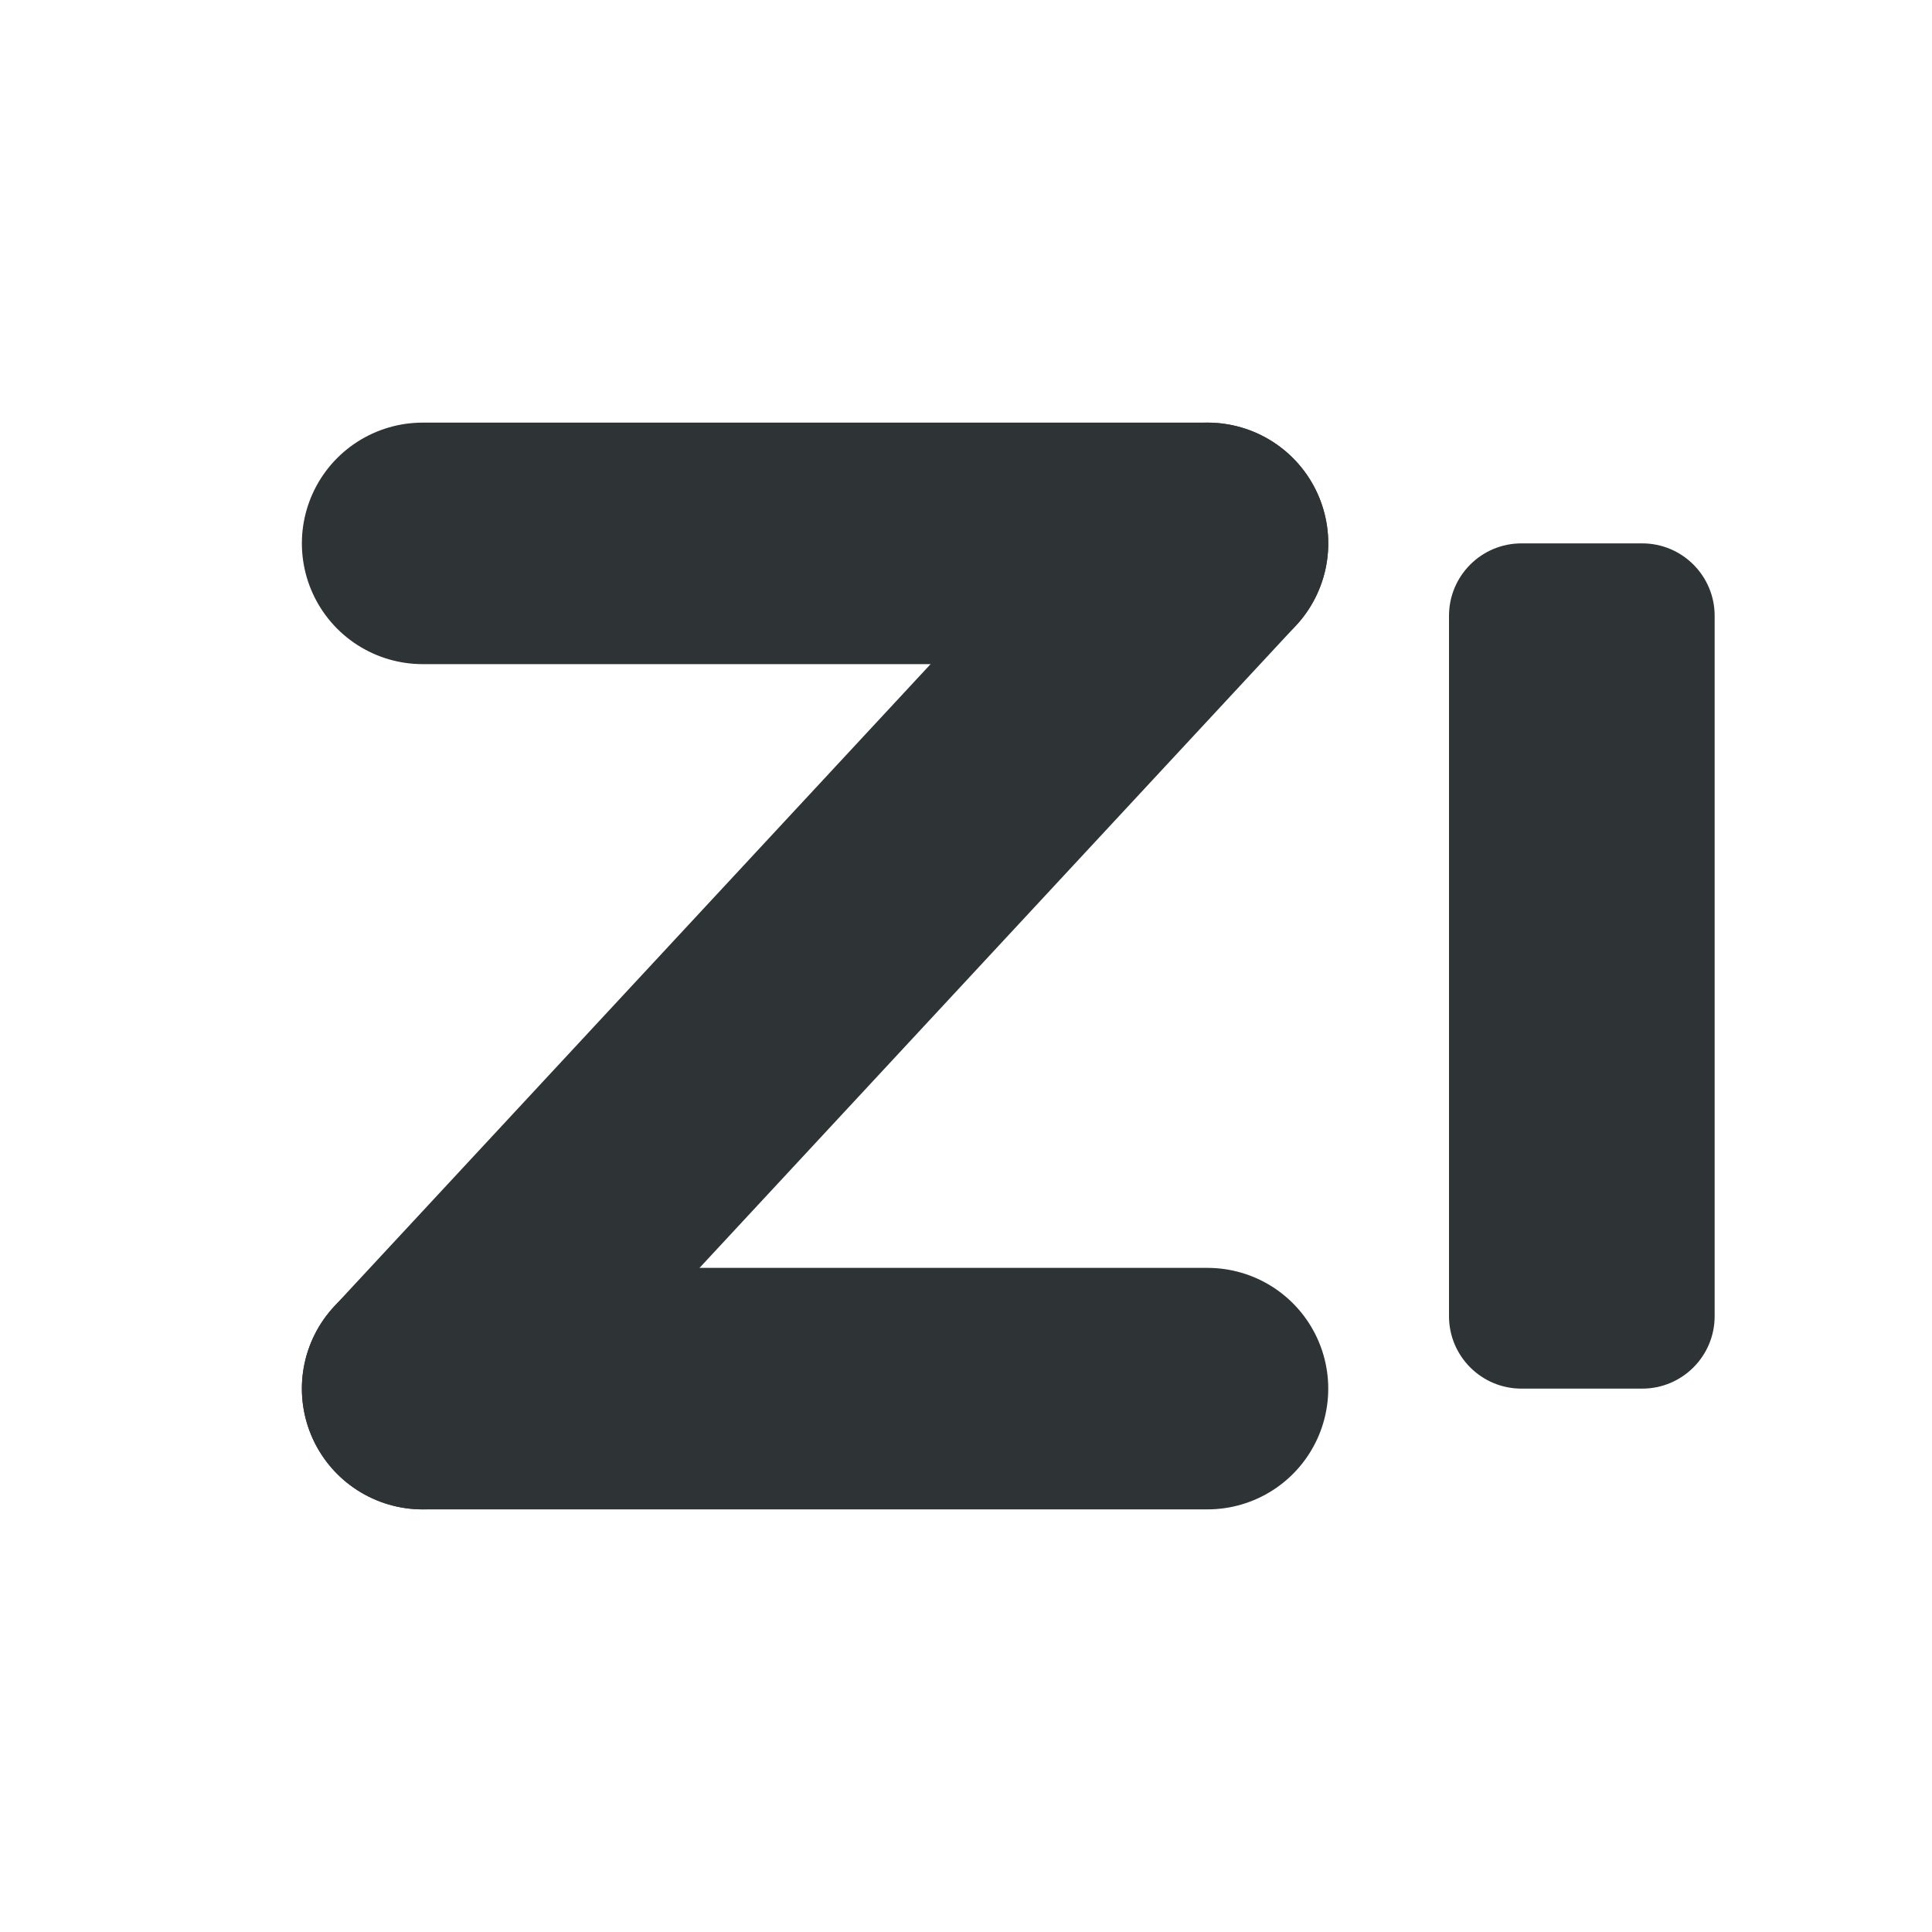
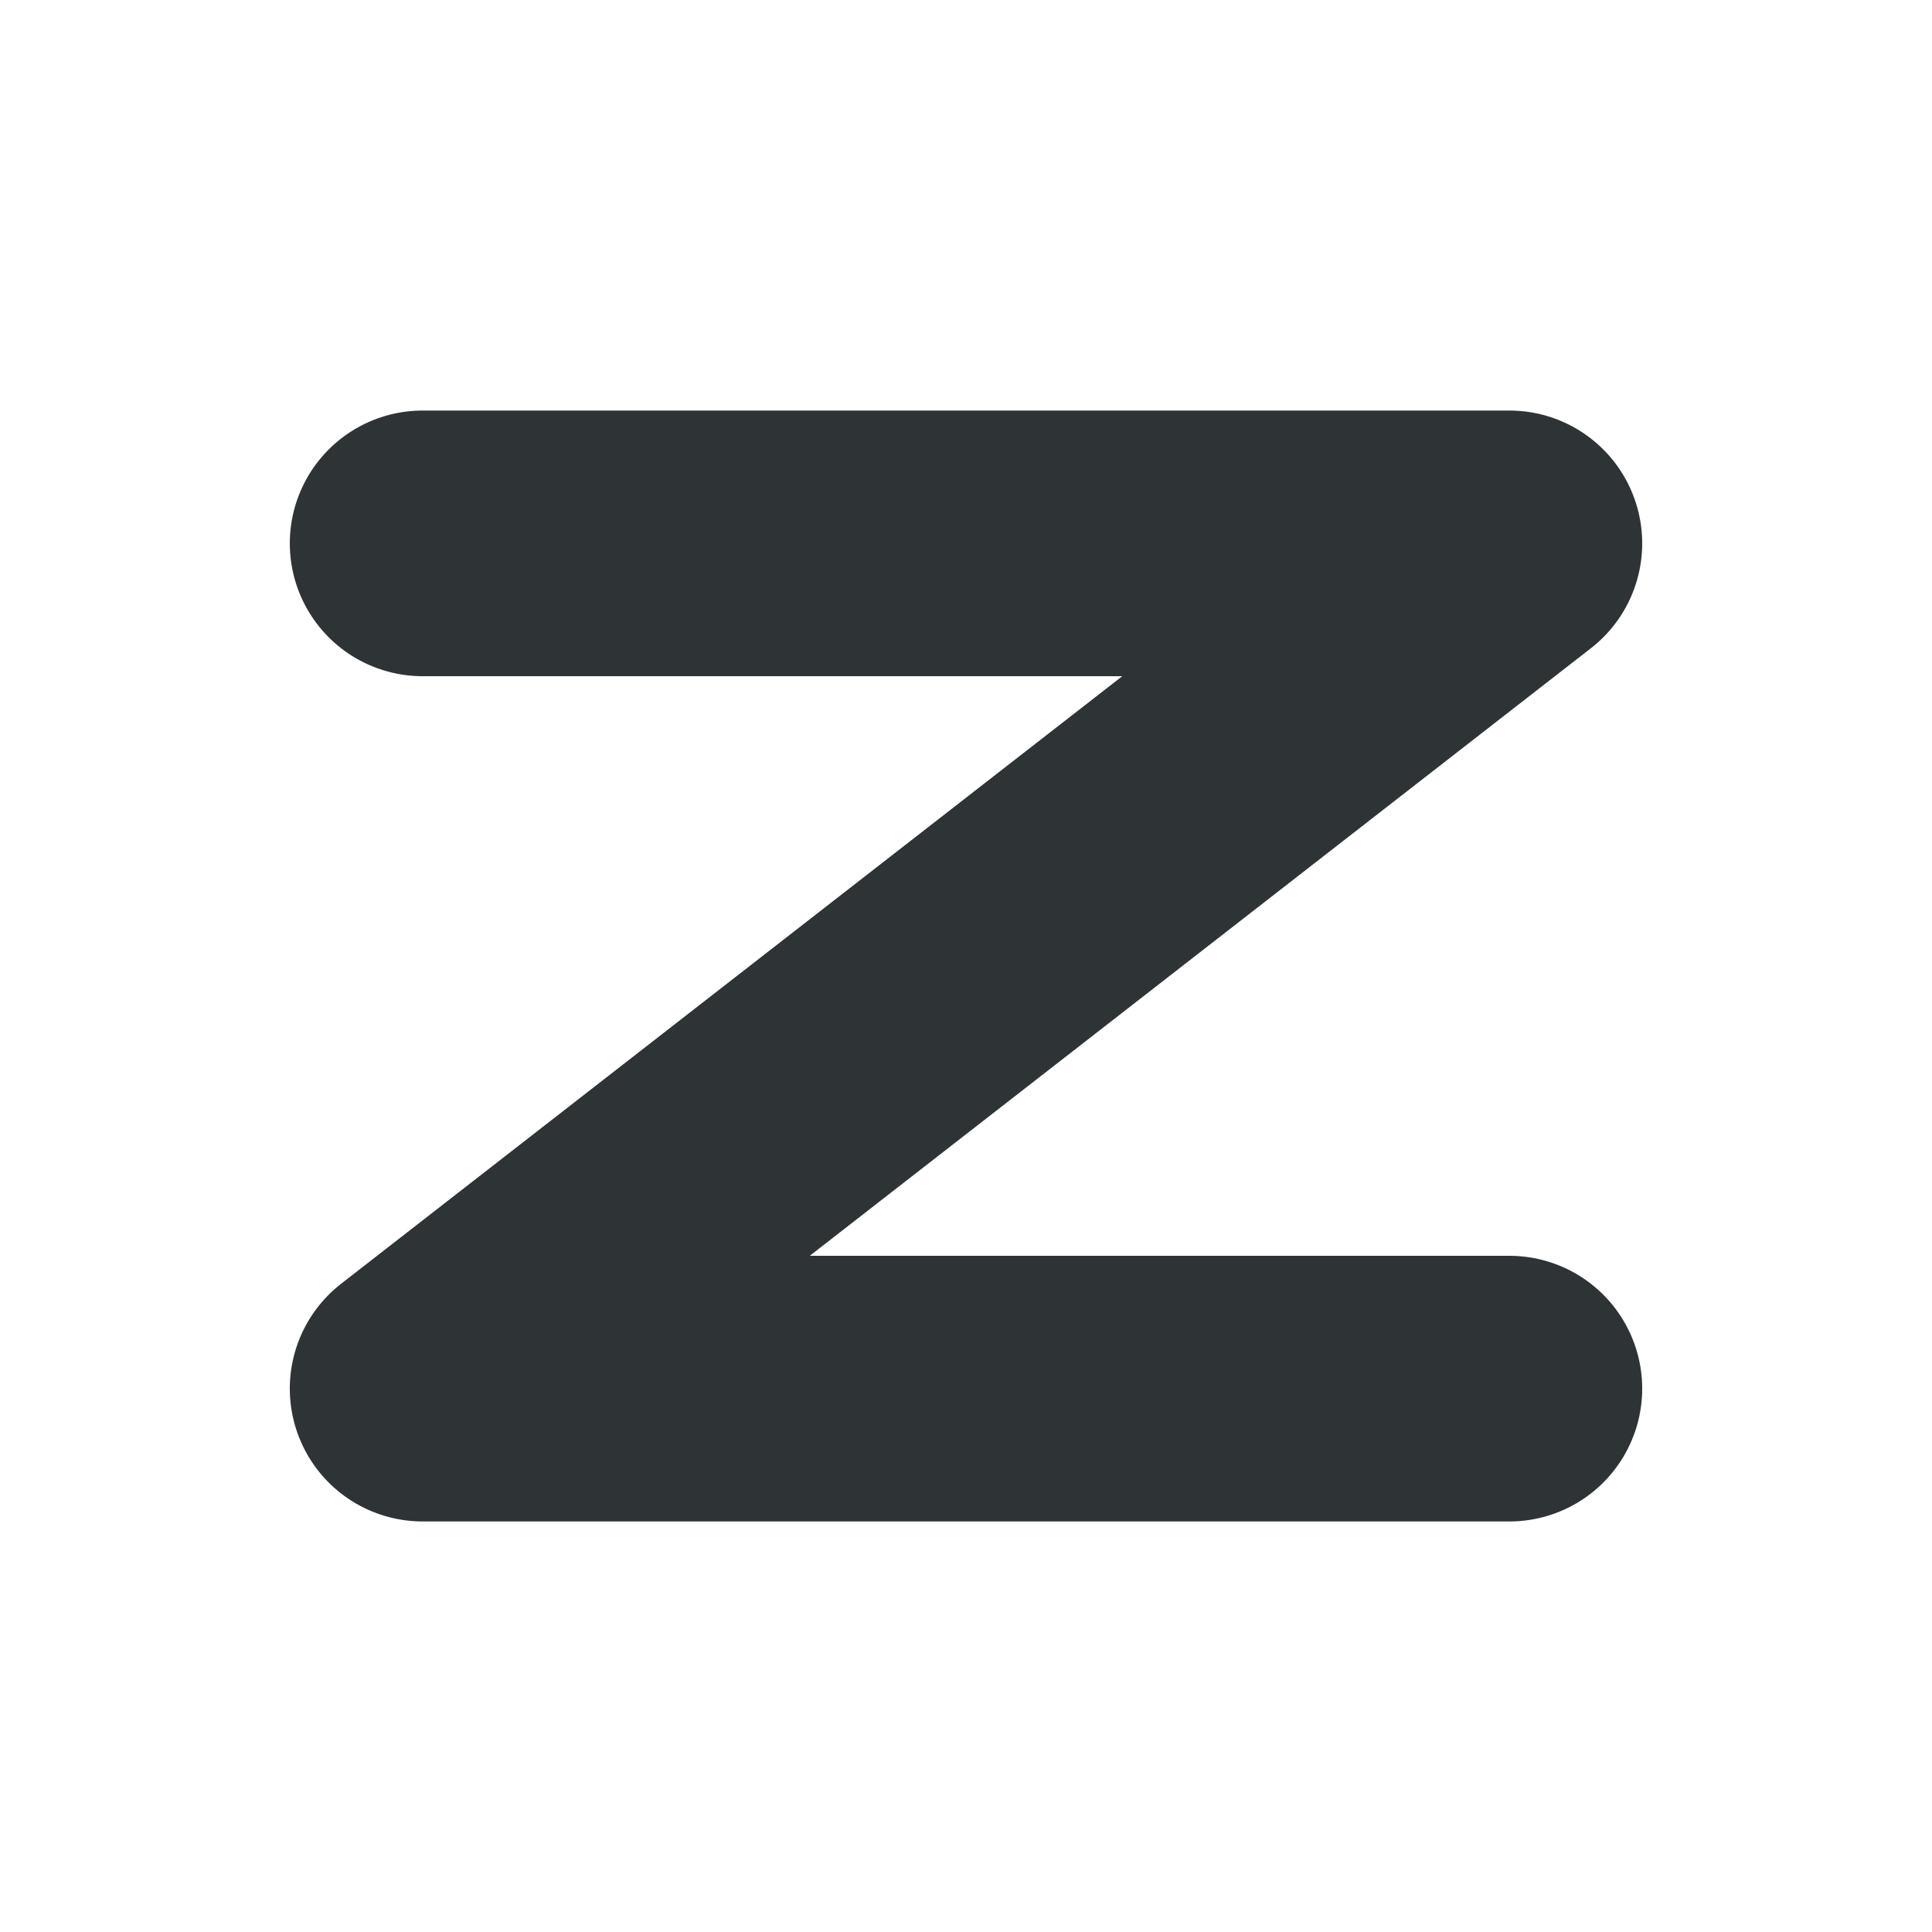
<svg xmlns="http://www.w3.org/2000/svg" width="16" height="16" viewBox="0 0 16 16">
-   <g fill="none" stroke="#2e3436" stroke-width="2" stroke-linecap="round" stroke-linejoin="round">
-     <path d="M3.5 4.5 H10" />
-     <path d="M3.5 11.5 H10" />
-     <path d="M10 4.5 L3.5 11.5" />
-   </g>
-   <rect x="12" y="4.5" width="2.2" height="7" rx="0.6" fill="#2e3436" />
+   <path d="M3.5 4.5 H12.5 L3.5 11.5 H12.5" fill="none" stroke="#2e3436" stroke-width="2.2" stroke-linecap="round" stroke-linejoin="round" />
</svg>
